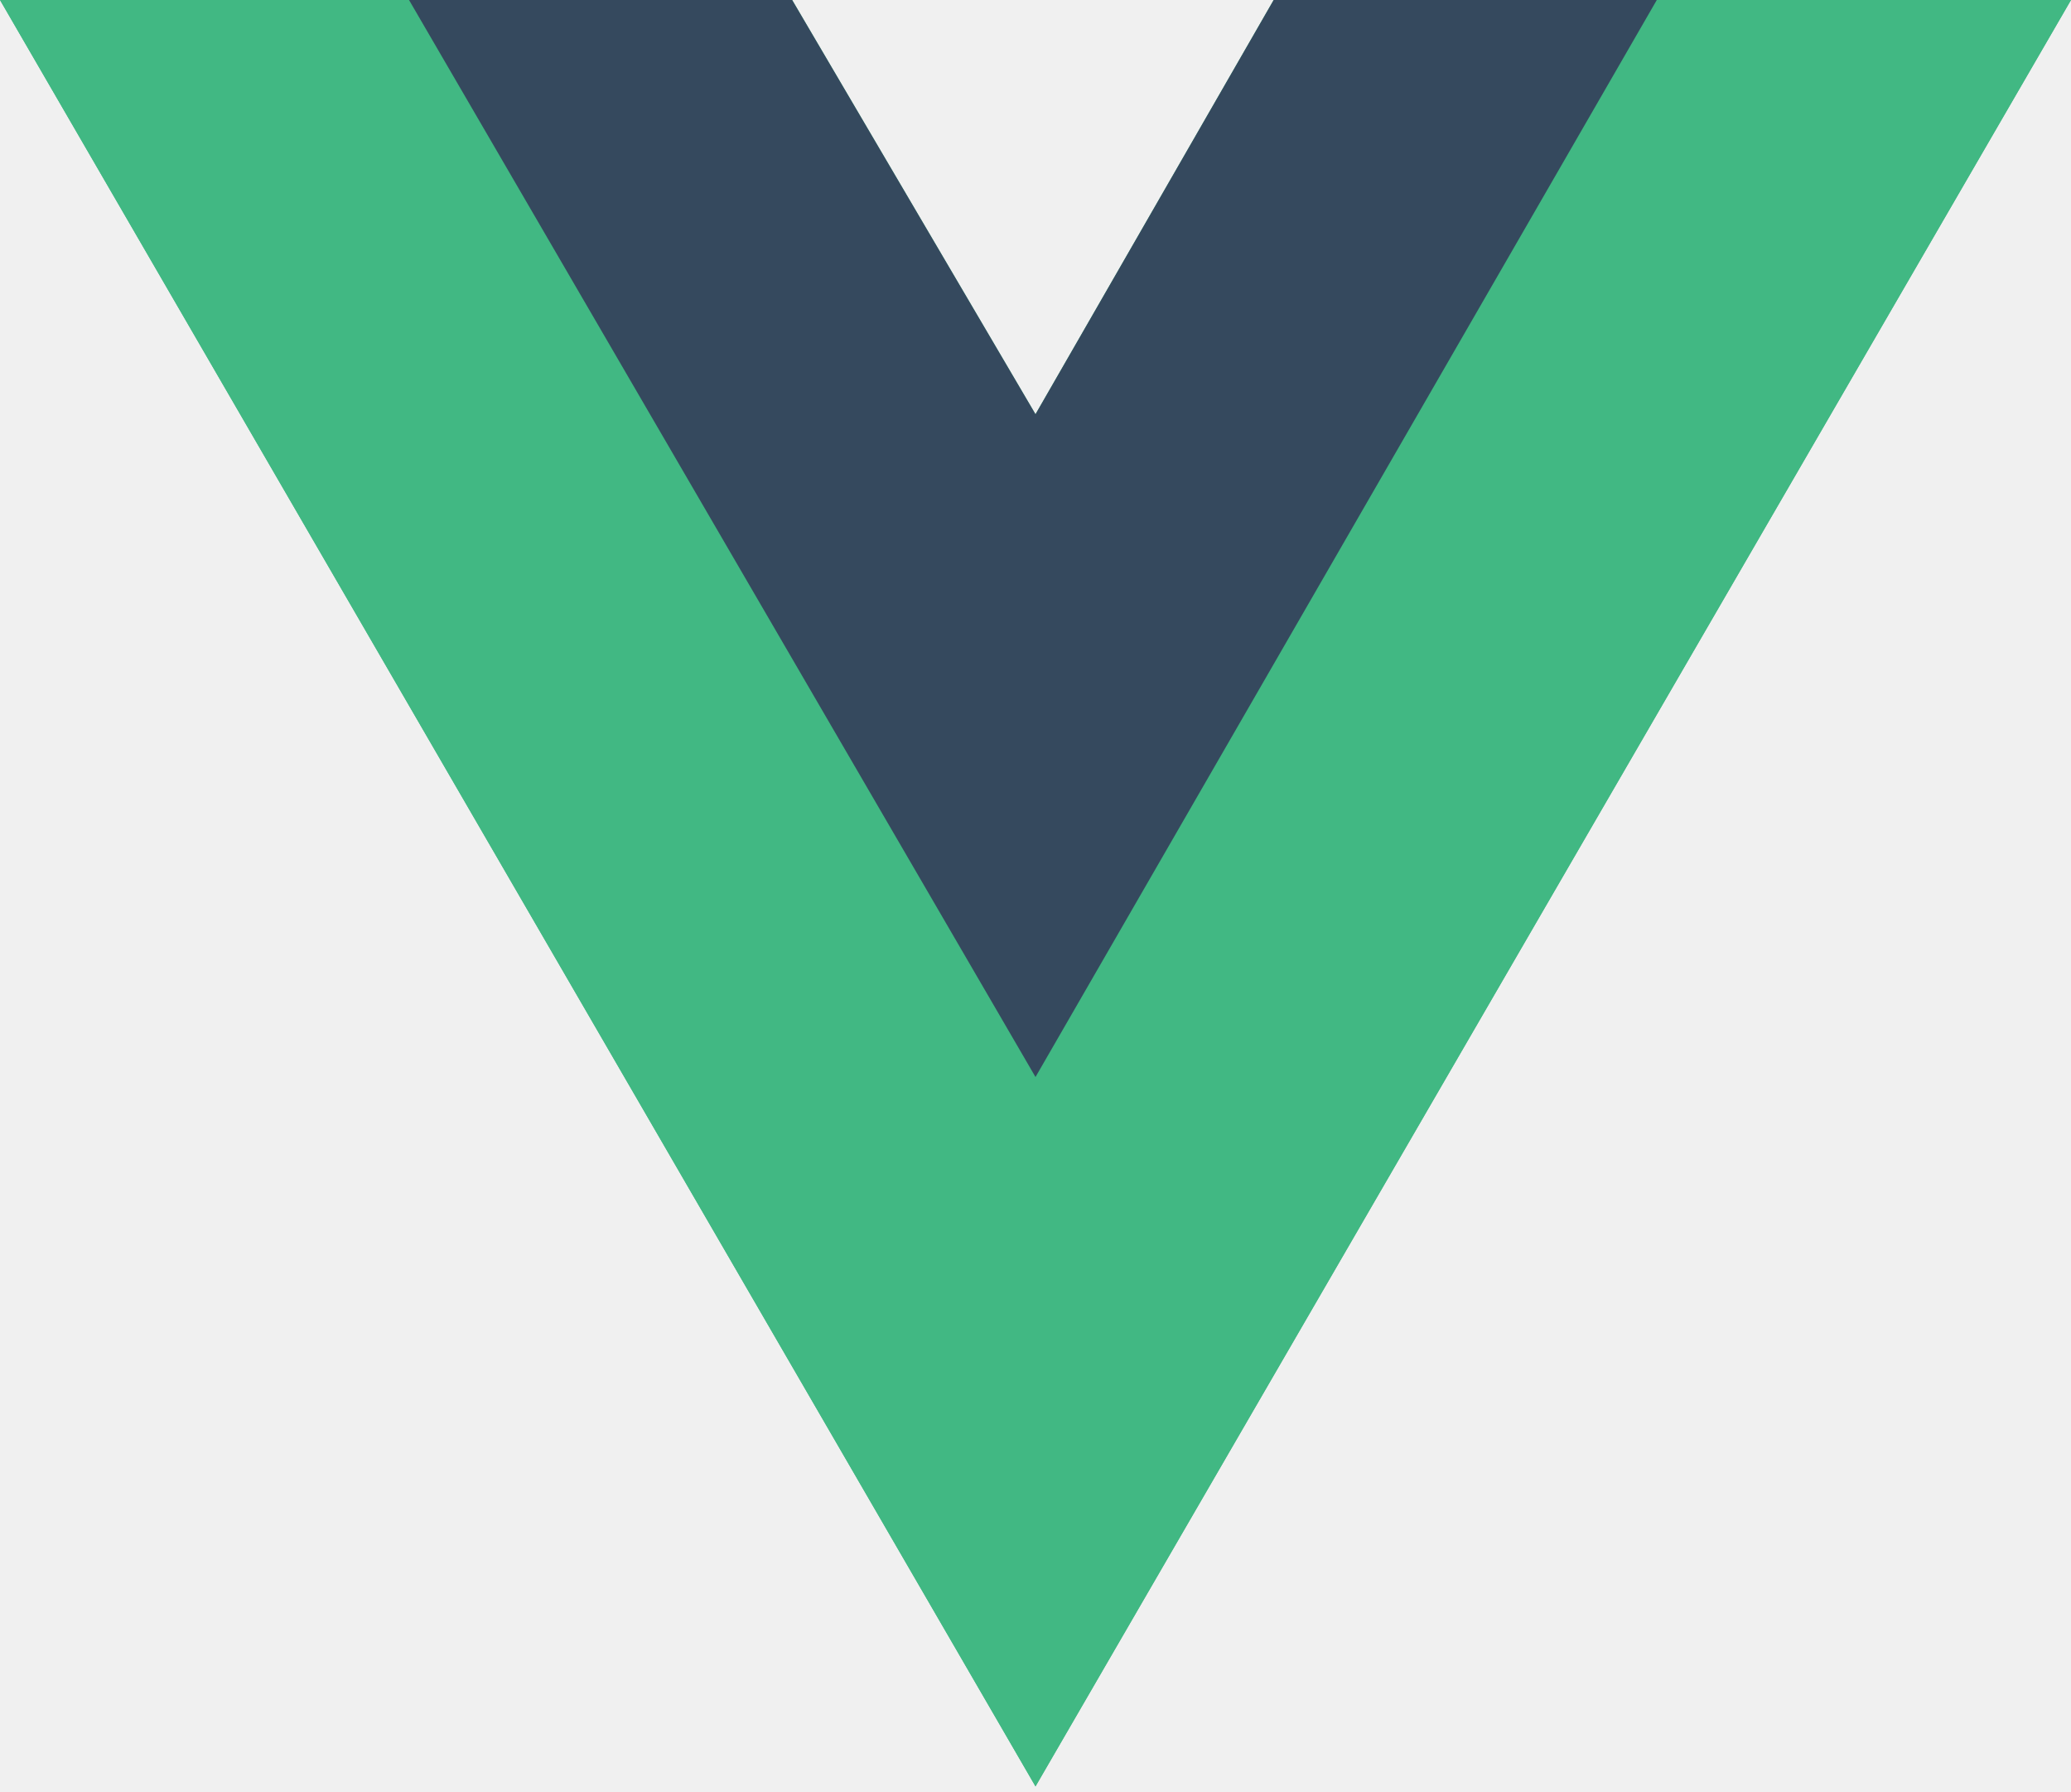
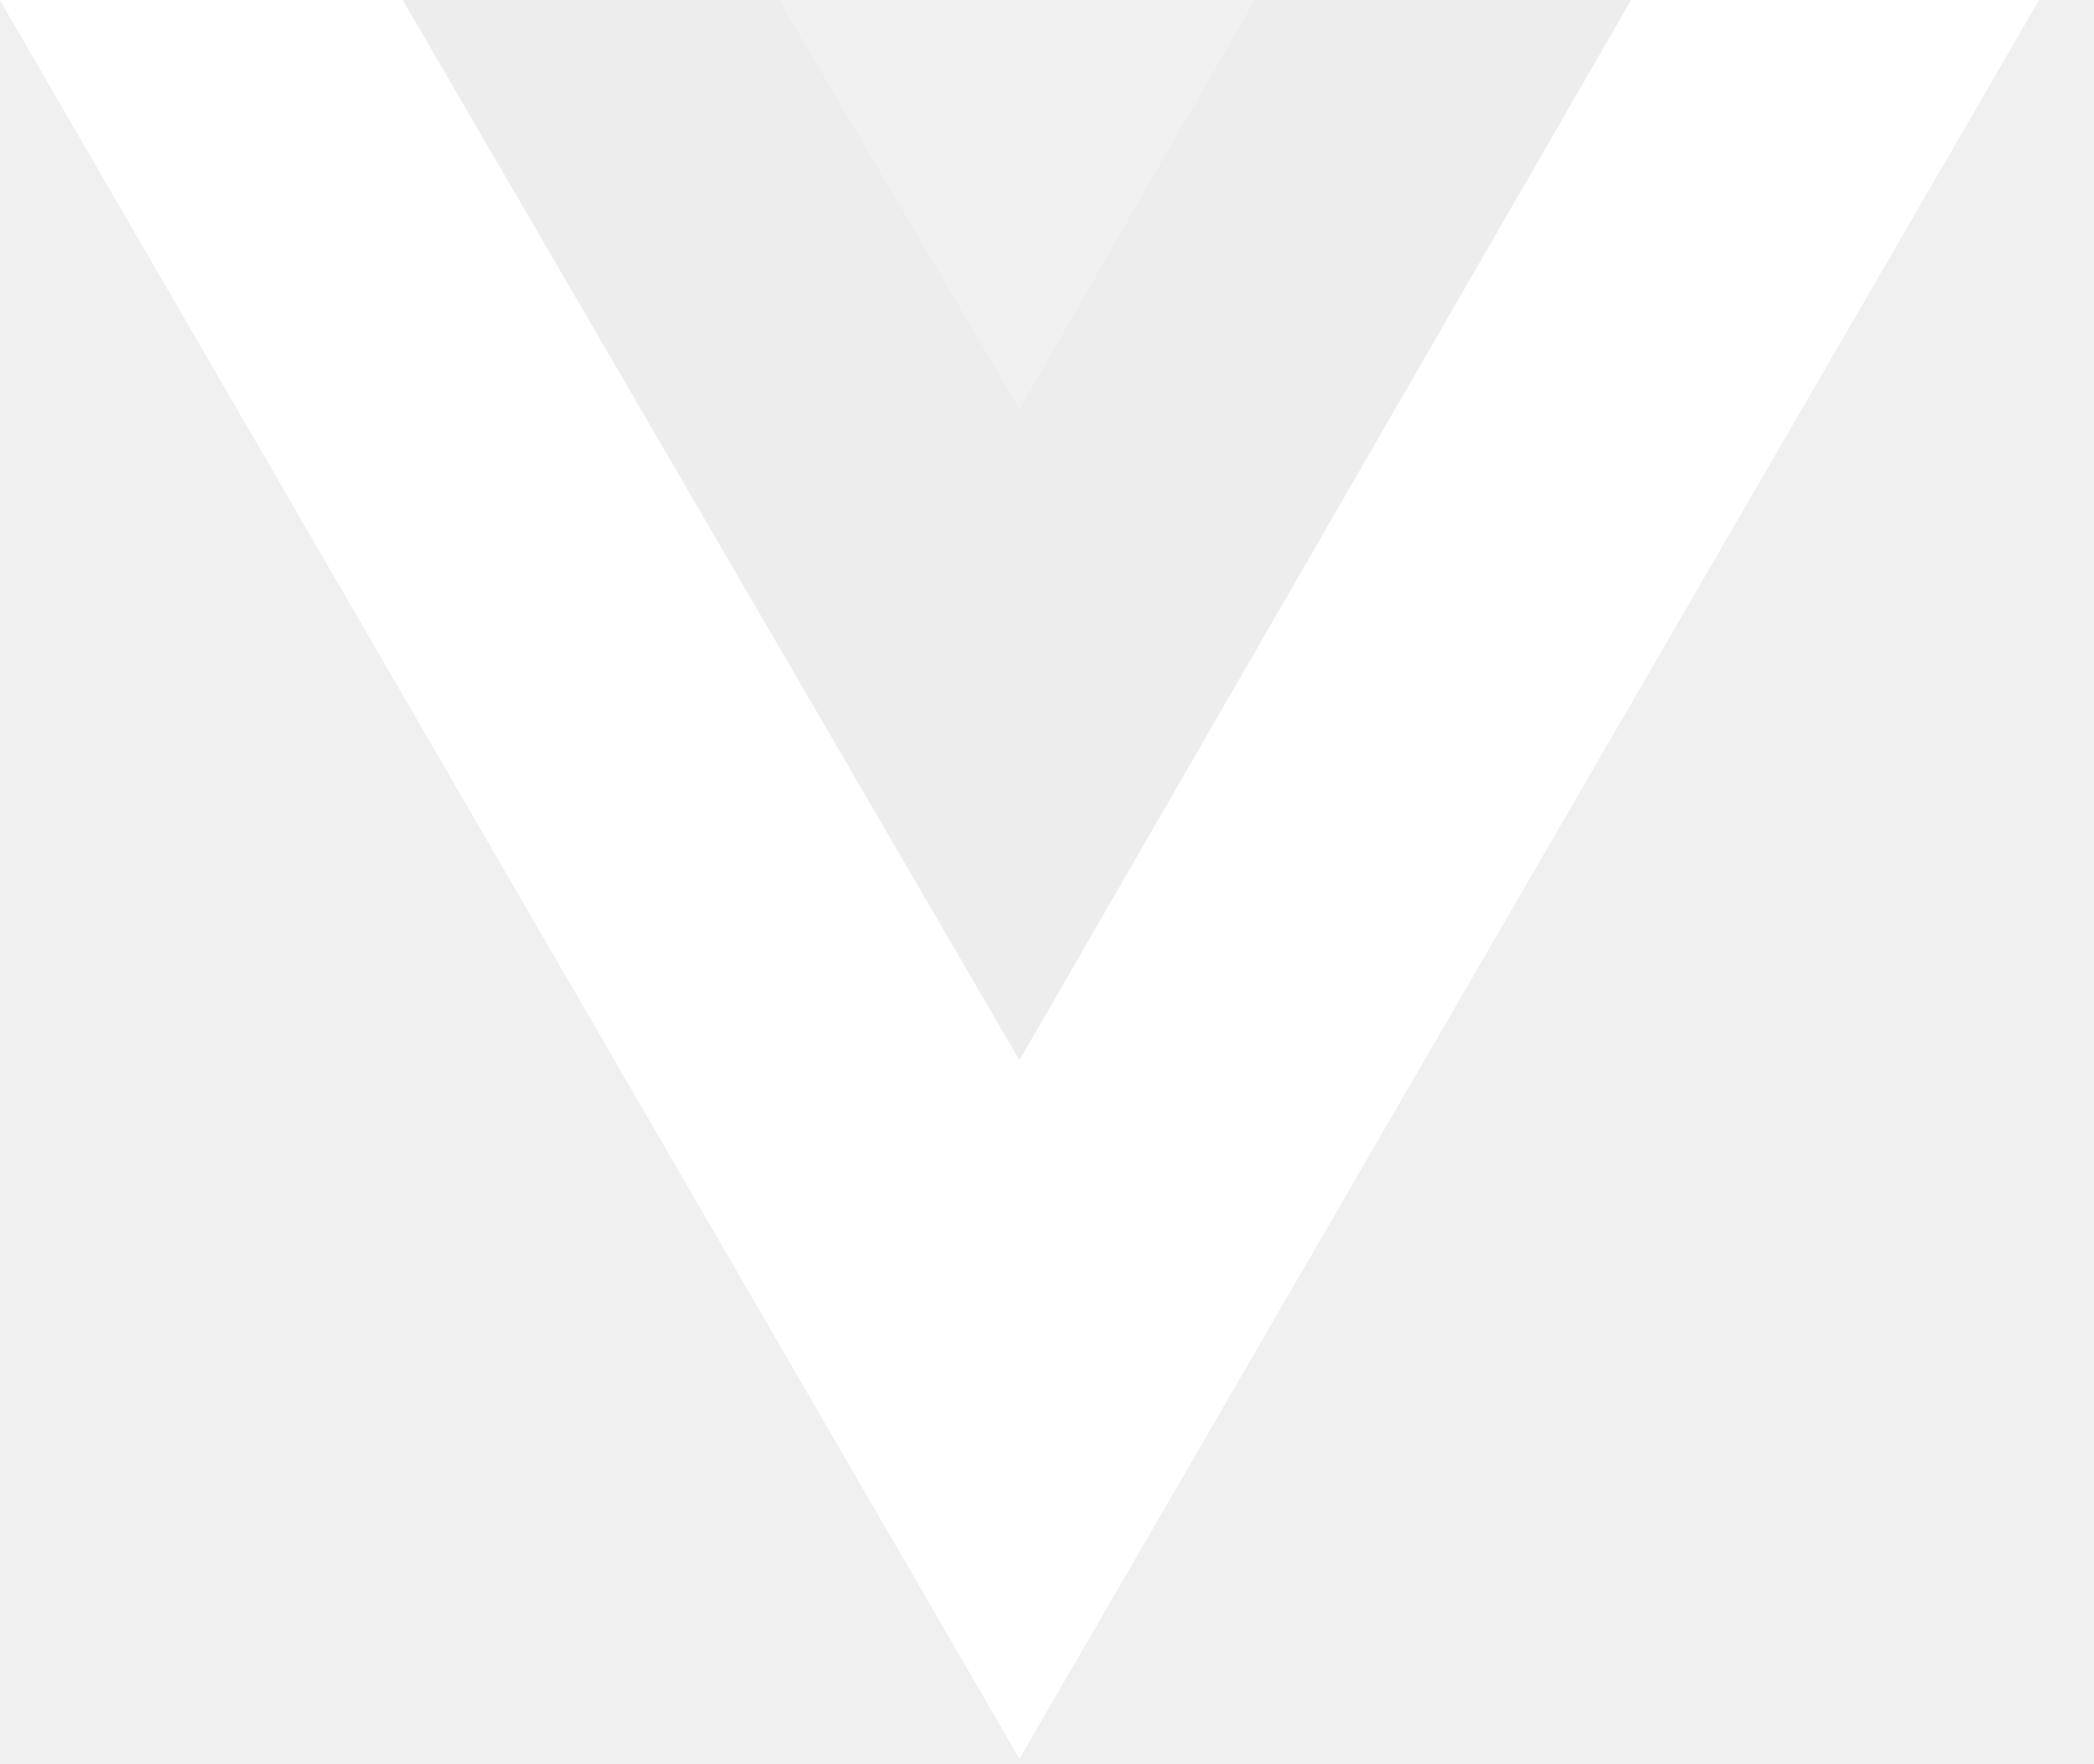
- <svg xmlns="http://www.w3.org/2000/svg" width="18.5" height="16" viewBox="0 0 256 221" preserveAspectRatio="xMinYMin meet">
-   <path d="M204.8 0H256L128 220.8 0 0h97.92L128 51.2 157.44 0h47.36z" fill="#41B883" />
-   <path d="M0 0l128 220.8L256 0h-51.2L128 132.48 50.56 0H0z" fill="#41B883" />
-   <path d="M50.56 0L128 133.12 204.8 0h-47.36L128 51.2 97.92 0H50.56z" fill="#35495E" />
+ <svg xmlns="http://www.w3.org/2000/svg" viewBox="0 0 19 16" version="1.1">
+   <polygon fill="#FFFFFF" points="14.8 0 18.5 0 9.25 15.956 0 0 7.076 0 9.25 3.7 11.377 0" />
+   <polygon fill="#FFFFFF" points="0 0 9.25 15.956 18.5 0 14.8 0 9.25 9.574 3.654 0" />
+   <polygon fill="#EDEDED" points="3.654 0 9.25 9.62 14.8 0 11.377 0 9.25 3.7 7.076 0" />
</svg>
